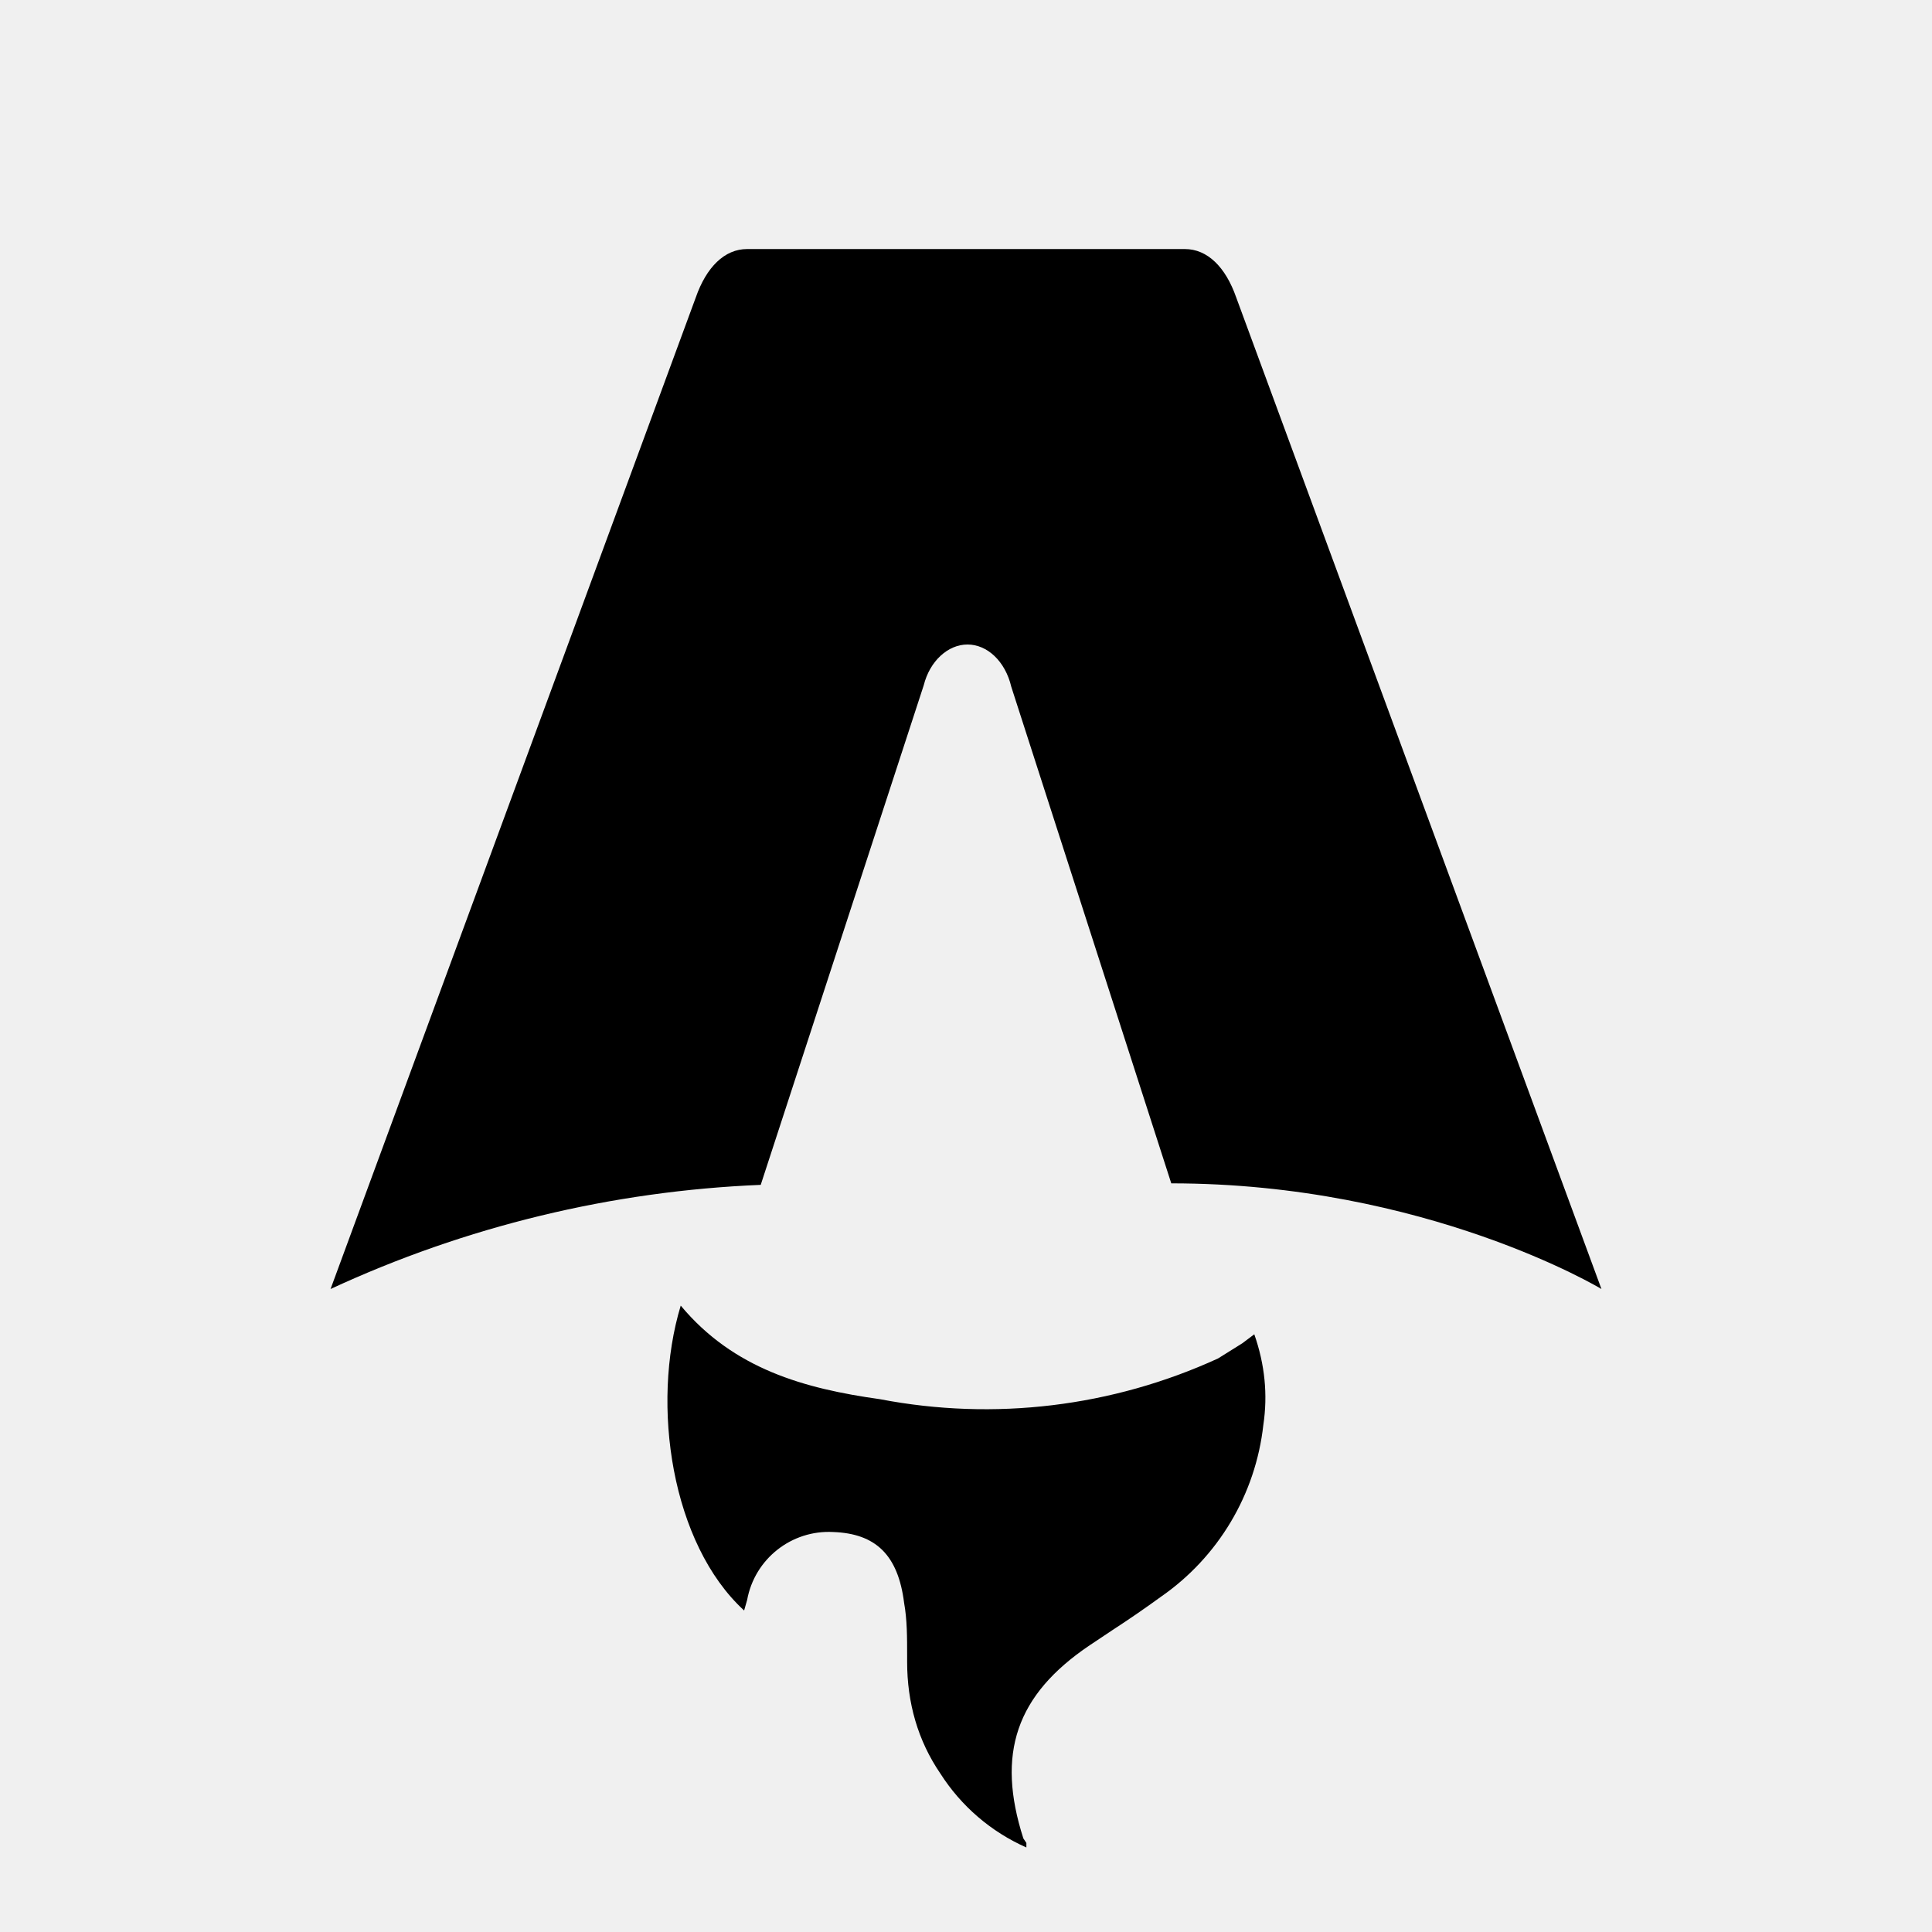
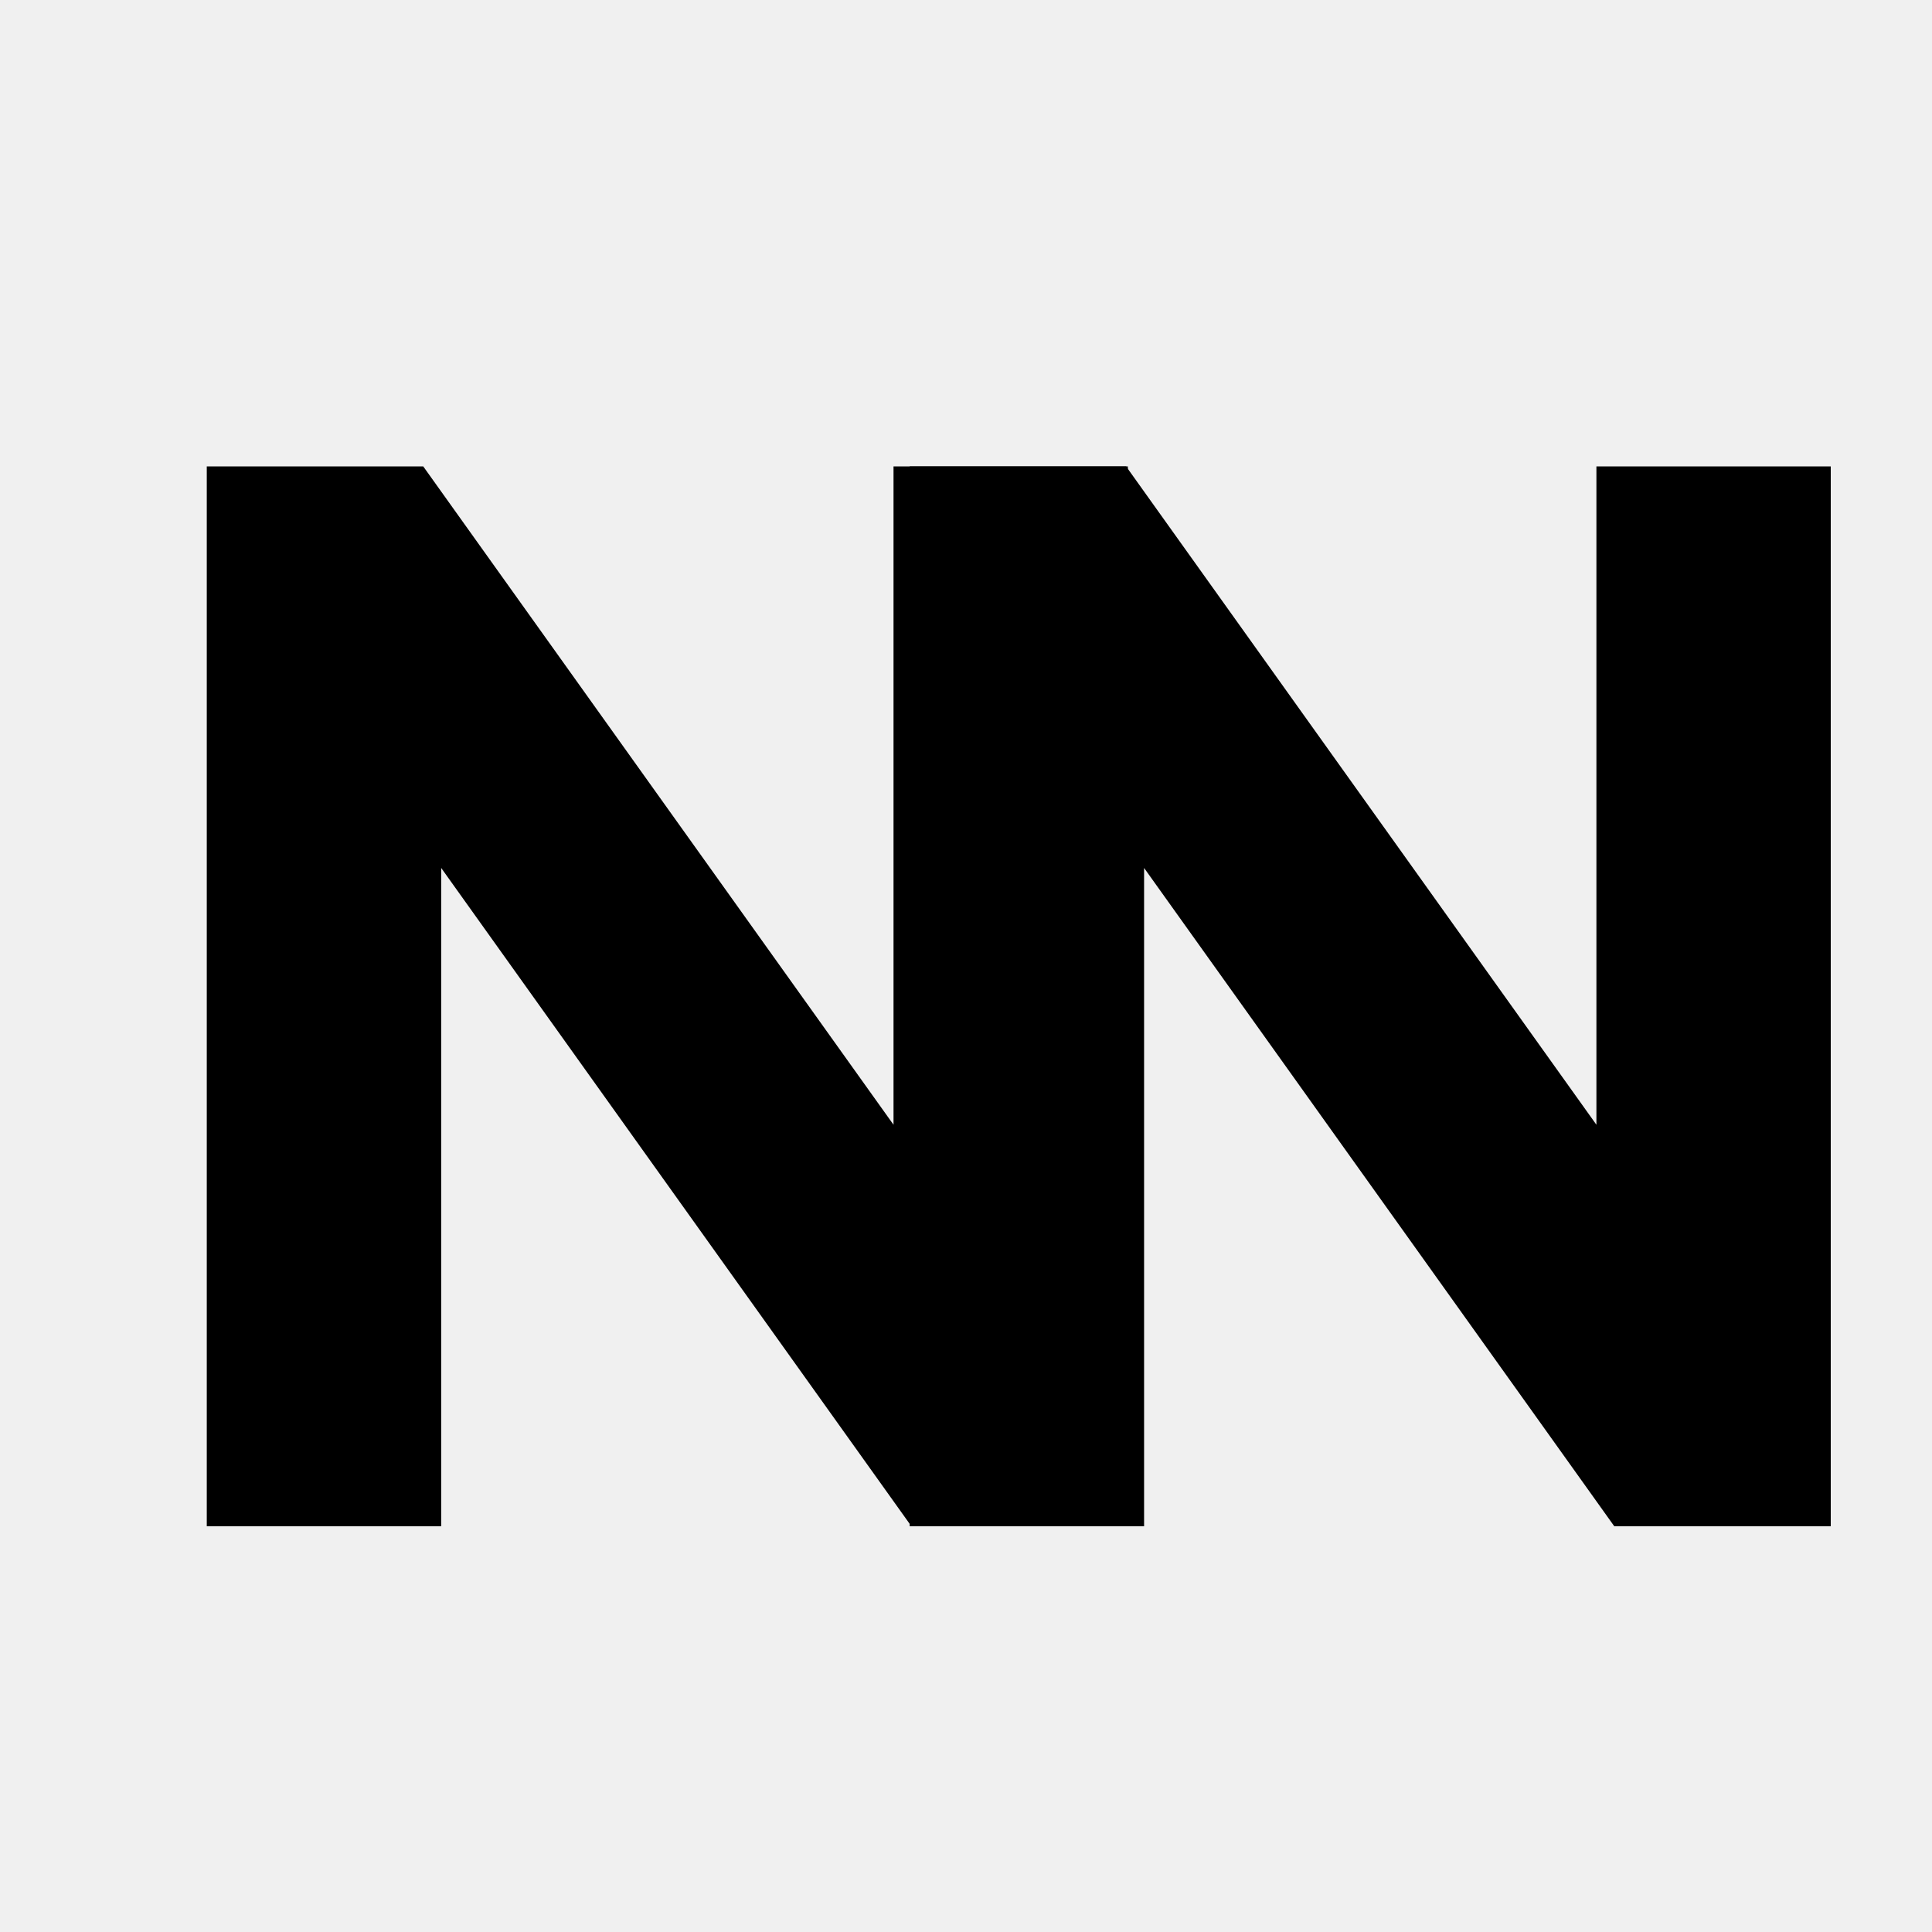
- <svg xmlns="http://www.w3.org/2000/svg" fill="none" viewBox="0 0 128 128">
-   <path d="M50.4 78.5a75.1 75.1 0 0 0-28.5 6.9l24.2-65.7c.7-2 1.9-3.2 3.4-3.2h29c1.5 0 2.7 1.2 3.4 3.2l24.2 65.7s-11.6-7-28.5-7L67 45.5c-.4-1.7-1.6-2.8-2.9-2.8-1.3 0-2.5 1.1-2.9 2.7L50.4 78.5Zm-1.1 28.2Zm-4.2-20.2c-2 6.6-.6 15.8 4.2 20.2a17.5 17.5 0 0 1 .2-.7 5.5 5.5 0 0 1 5.7-4.5c2.8.1 4.3 1.5 4.7 4.7.2 1.1.2 2.3.2 3.5v.4c0 2.7.7 5.2 2.2 7.4a13 13 0 0 0 5.7 4.9v-.3l-.2-.3c-1.8-5.6-.5-9.5 4.4-12.8l1.5-1a73 73 0 0 0 3.2-2.2 16 16 0 0 0 6.8-11.4c.3-2 .1-4-.6-6l-.8.6-1.6 1a37 37 0 0 1-22.4 2.7c-5-.7-9.7-2-13.2-6.2Z" />
+ <svg xmlns="http://www.w3.org/2000/svg" version="1.1" width="1000" height="1000">
  <style>
-         path { fill: #000; }
-         @media (prefers-color-scheme: dark) {
-             path { fill: #FFF; }
-         }
-     </style>
+     #light-icon {
+       display: inline;
+     }
+     #dark-icon {
+       display: none;
+     }
+ 
+     @media (prefers-color-scheme: dark) {
+       #light-icon {
+         display: none;
+       }
+       #dark-icon {
+         display: inline;
+       }
+     }
+   </style>
+   <g id="light-icon">
+     <svg version="1.1" width="1000" height="1000">
+       <g>
+         <g transform="matrix(2,0,0,2,0,0)">
+           <svg version="1.1" width="500" height="500">
+             <svg width="500" zoomAndPan="magnify" viewBox="0 0 375 375" height="500" preserveAspectRatio="xMidYMid meet" version="1.2">
+               <defs />
+               <g id="60fb25c9dc">
+                 <g style="fill:#000000;fill-opacity:1;">
+                   <g transform="translate(20.72888, 296.25)">
+                     <path style="stroke:none" d="M 152.703 -205.719 L 198.188 -205.719 L 198.188 0 L 156.172 0 L 64.906 -127.781 L 64.906 0 L 19.406 0 L 19.406 -205.719 L 61.422 -205.719 L 152.703 -77.938 Z M 152.703 -205.719 " />
+                   </g>
+                 </g>
+                 <g style="fill:#000000;fill-opacity:1;">
+                   <g transform="translate(157.1597, 296.25)">
+                     <path style="stroke:none" d="M 152.703 -205.719 L 198.188 -205.719 L 198.188 0 L 156.172 0 L 64.906 -127.781 L 64.906 0 L 19.406 0 L 19.406 -205.719 L 61.422 -205.719 L 152.703 -77.938 Z M 152.703 -205.719 " />
+                   </g>
+                 </g>
+               </g>
+             </svg>
+           </svg>
+         </g>
+       </g>
+     </svg>
+   </g>
+   <g id="dark-icon">
+     <svg version="1.1" width="1000" height="1000">
+       <g>
+         <g transform="matrix(2,0,0,2,0,0)">
+           <svg version="1.1" width="500" height="500">
+             <svg width="500" zoomAndPan="magnify" viewBox="0 0 375 375" height="500" preserveAspectRatio="xMidYMid meet" version="1.2">
+               <defs />
+               <g id="70338b0081">
+                 <g style="fill:#f8f8f8;fill-opacity:1;">
+                   <g transform="translate(11.2028, 296.25)">
+                     <path style="stroke:none" d="M 152.703 -205.719 L 198.188 -205.719 L 198.188 0 L 156.172 0 L 64.906 -127.781 L 64.906 0 L 19.406 0 L 19.406 -205.719 L 61.422 -205.719 L 152.703 -77.938 Z M 152.703 -205.719 " />
+                   </g>
+                 </g>
+                 <g style="fill:#f8f8f8;fill-opacity:1;">
+                   <g transform="translate(147.6336, 296.25)">
+                     <path style="stroke:none" d="M 152.703 -205.719 L 198.188 -205.719 L 198.188 0 L 156.172 0 L 64.906 -127.781 L 64.906 0 L 19.406 0 L 19.406 -205.719 L 61.422 -205.719 L 152.703 -77.938 Z M 152.703 -205.719 " />
+                   </g>
+                 </g>
+               </g>
+             </svg>
+           </svg>
+         </g>
+       </g>
+     </svg>
+   </g>
</svg>
